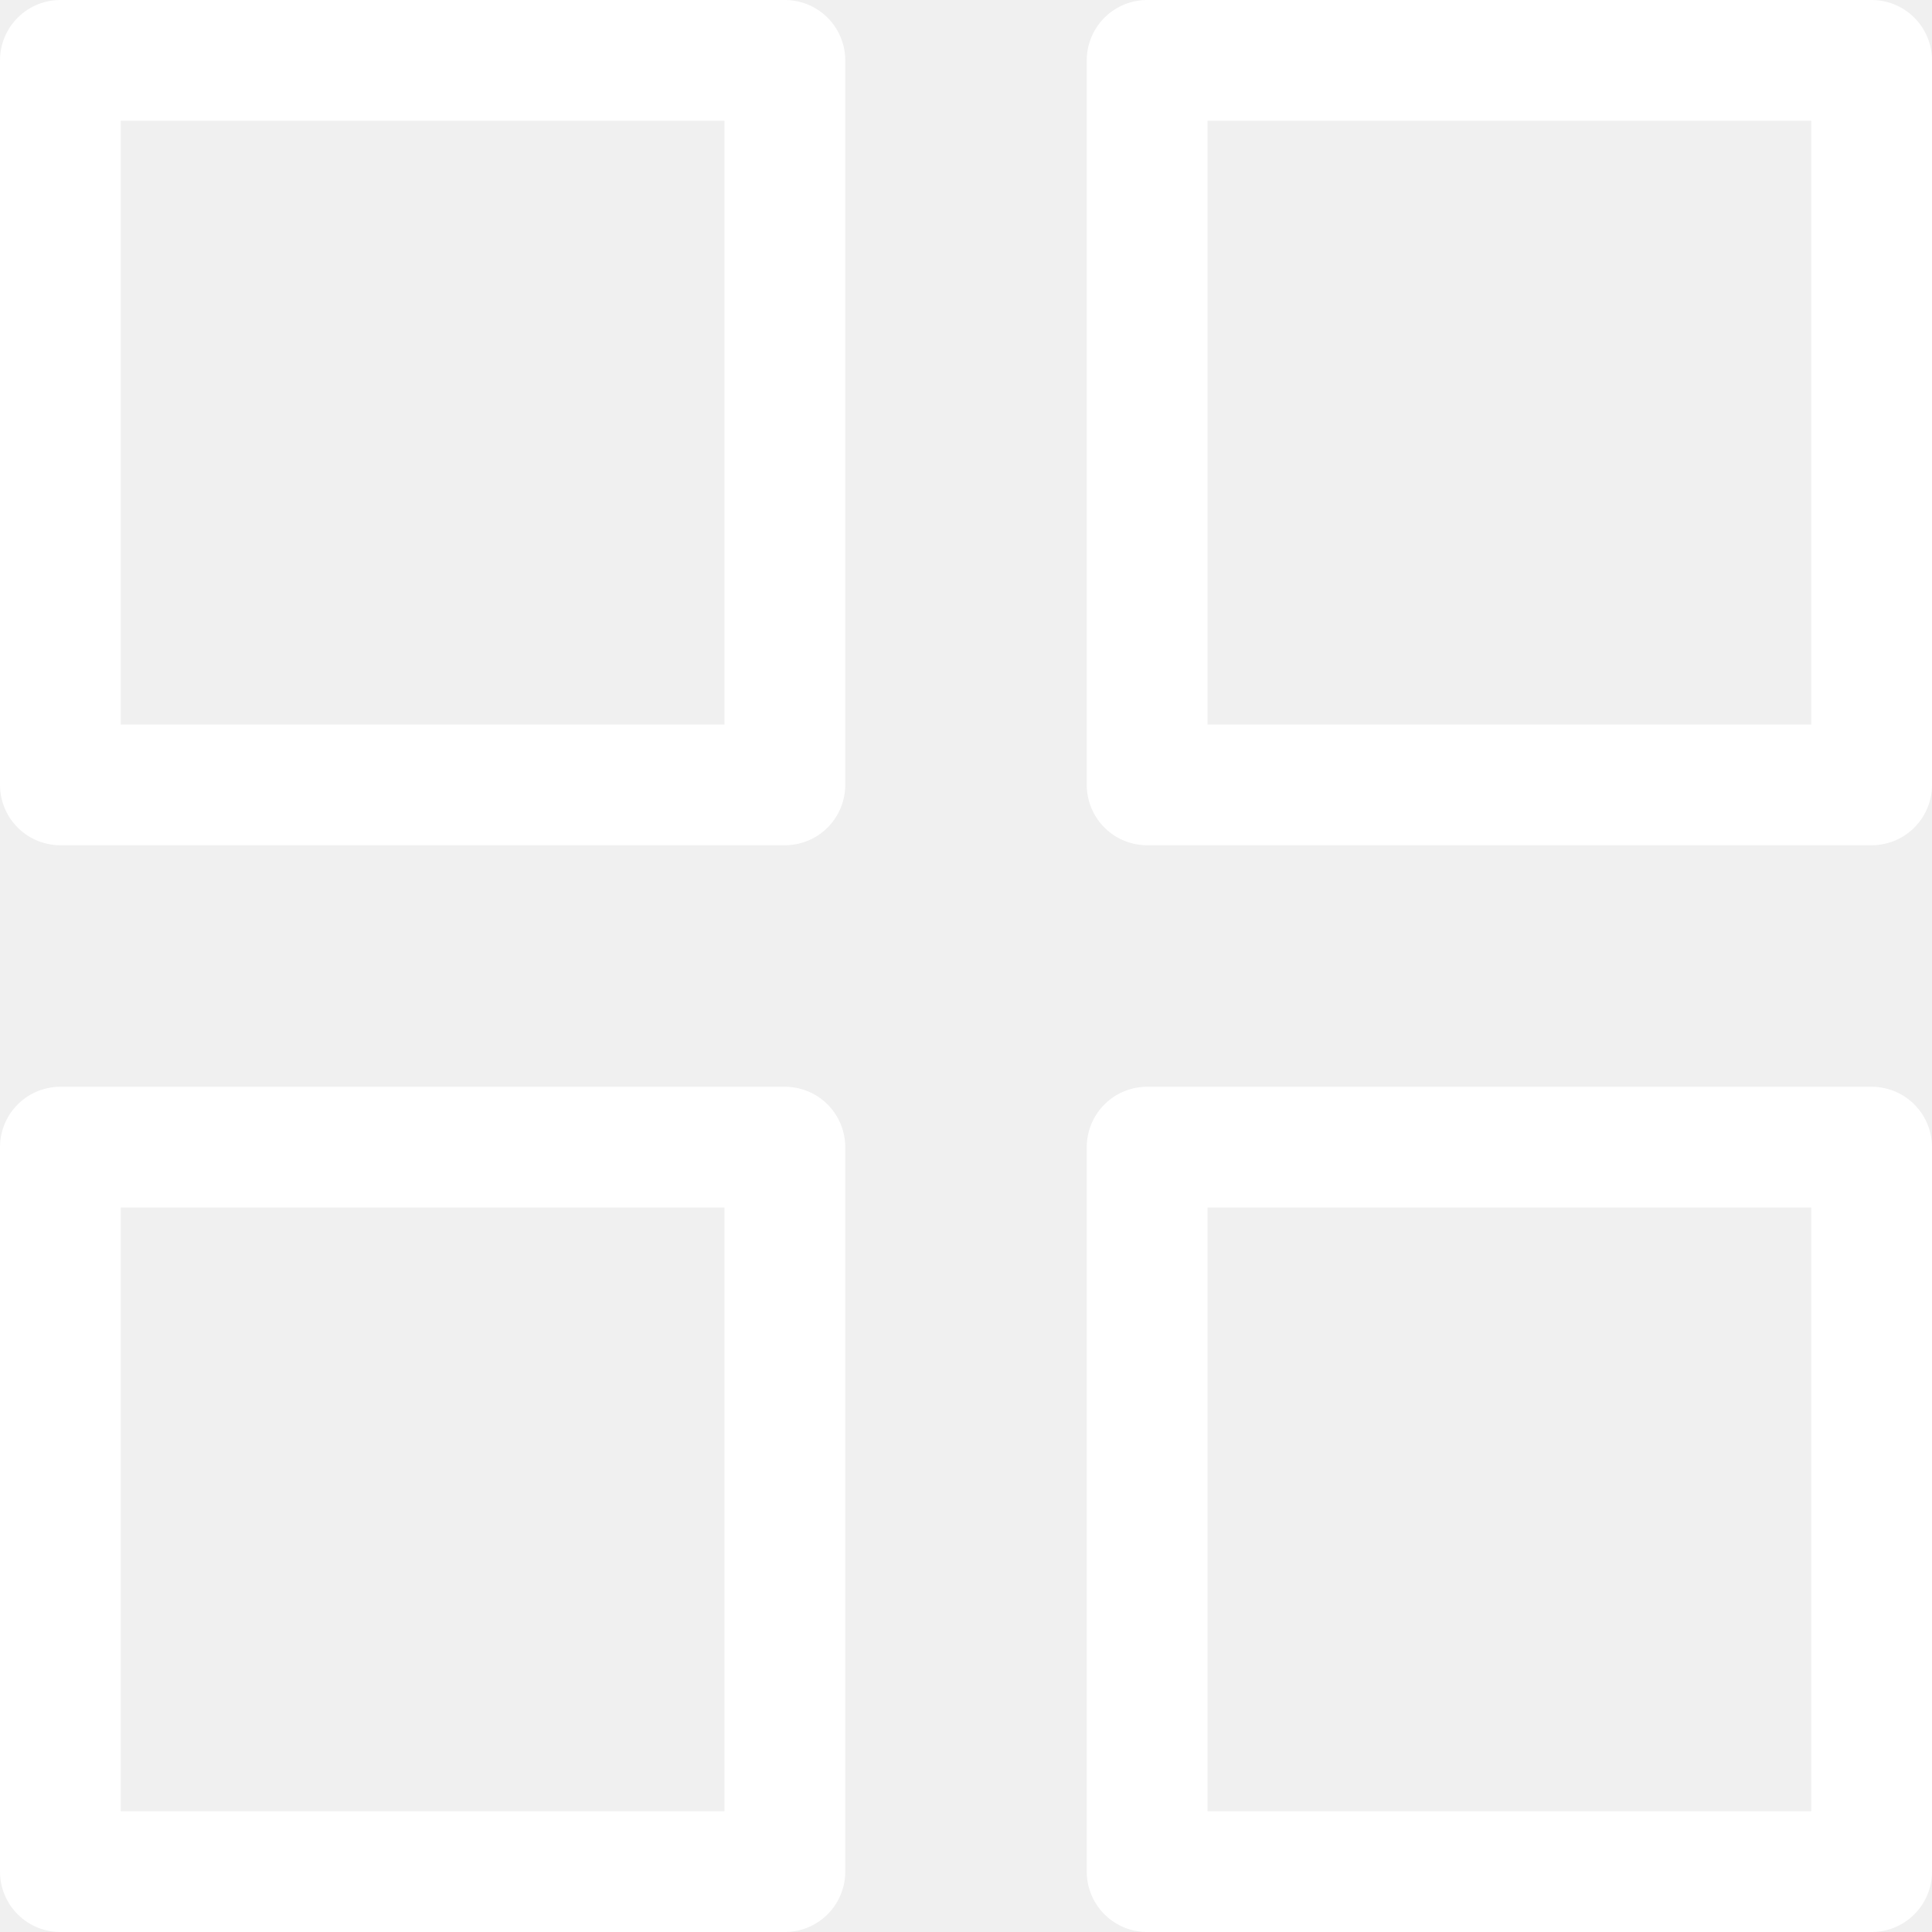
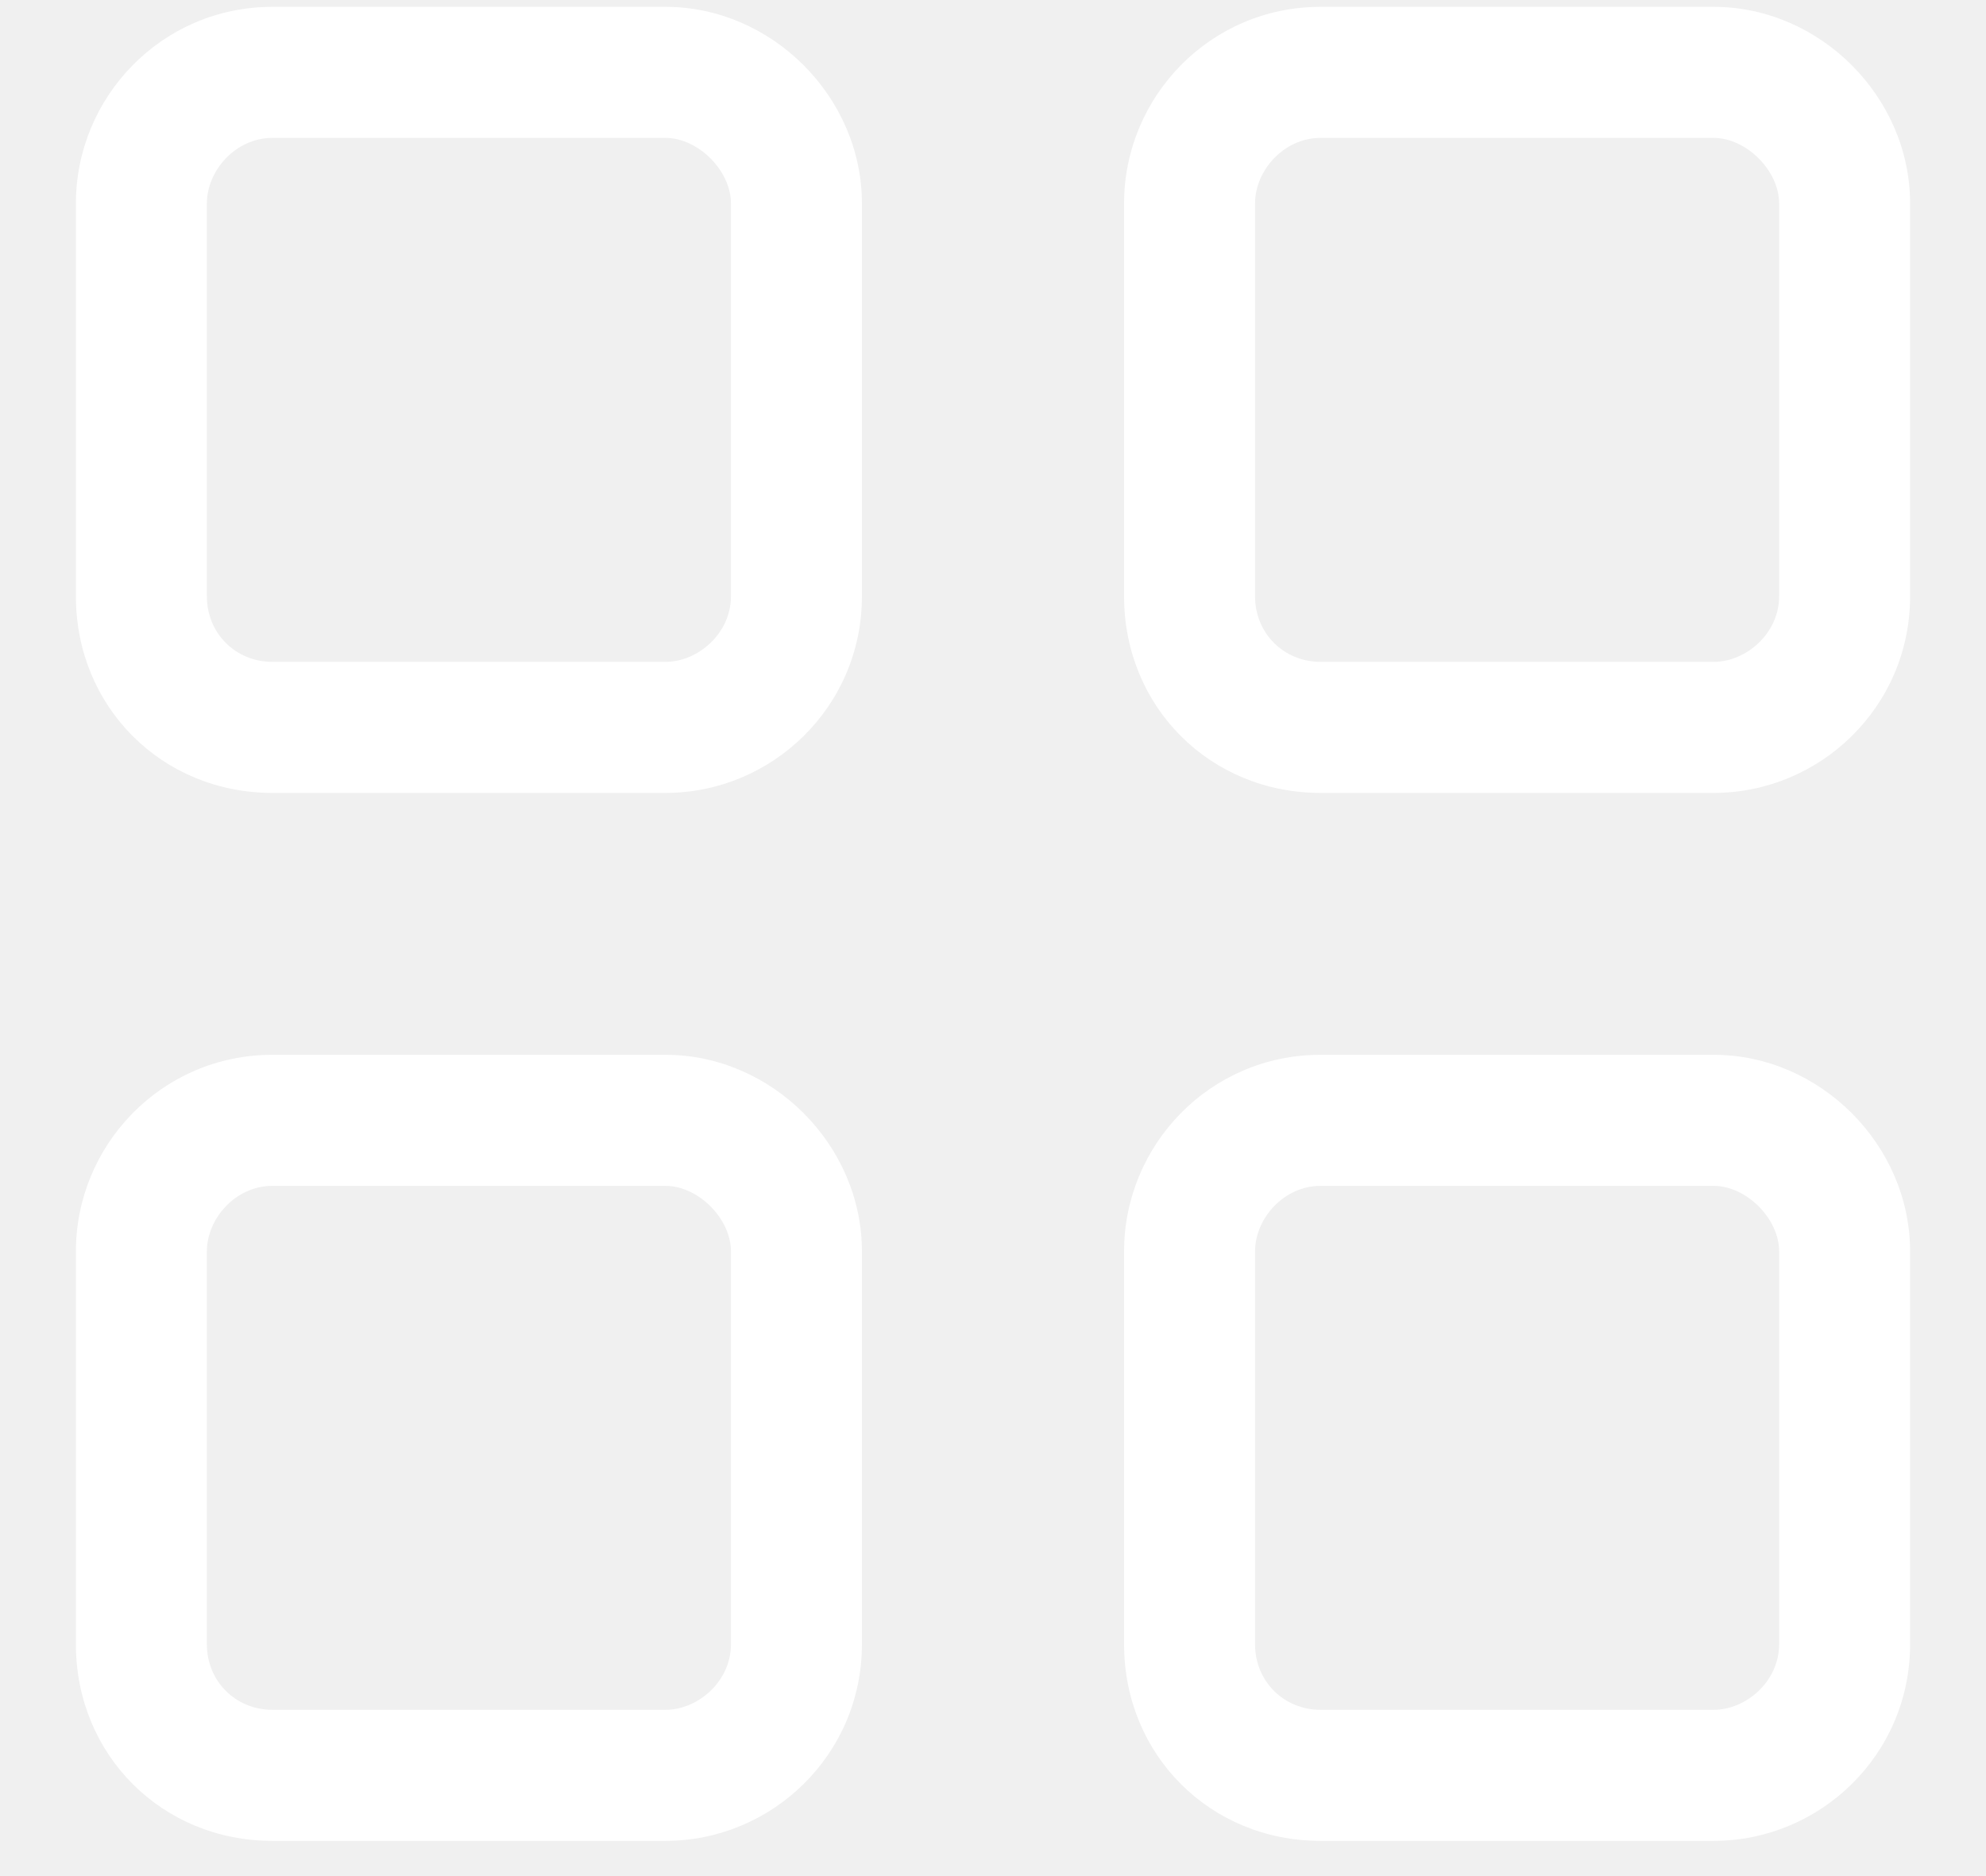
- <svg xmlns="http://www.w3.org/2000/svg" width="16" height="16" viewBox="0 0 16 16">
-   <defs>
-     <style>.a{fill:none;stroke:#fff;stroke-linecap:round;stroke-linejoin:round;stroke-miterlimit:10;}</style>
-   </defs>
-   <g transform="translate(-0.5 -0.5)">
-     <rect class="a" width="6" height="6" transform="translate(1 1)" />
-     <rect class="a" width="6" height="6" transform="translate(16 7) rotate(180)" />
-     <rect class="a" width="6" height="6" transform="translate(1 10)" />
-     <rect class="a" width="6" height="6" transform="translate(16 16) rotate(180)" />
-   </g>
+ <svg xmlns="http://www.w3.org/2000/svg" width="18" height="17" viewBox="0 0 18 17" fill="none">
+   <path d="M0.688 1.844C0.688 0.879 1.467 0.062 2.469 0.062H6.031C6.996 0.062 7.812 0.879 7.812 1.844V5.406C7.812 6.408 6.996 7.188 6.031 7.188H2.469C1.467 7.188 0.688 6.408 0.688 5.406V1.844ZM1.875 1.844V5.406C1.875 5.74 2.135 6 2.469 6H6.031C6.328 6 6.625 5.74 6.625 5.406V1.844C6.625 1.547 6.328 1.25 6.031 1.25H2.469C2.135 1.25 1.875 1.547 1.875 1.844ZM0.688 11.344C0.688 10.379 1.467 9.562 2.469 9.562H6.031C6.996 9.562 7.812 10.379 7.812 11.344V14.906C7.812 15.908 6.996 16.688 6.031 16.688H2.469C1.467 16.688 0.688 15.908 0.688 14.906V11.344ZM1.875 11.344V14.906C1.875 15.24 2.135 15.5 2.469 15.5H6.031C6.328 15.5 6.625 15.24 6.625 14.906V11.344C6.625 11.047 6.328 10.75 6.031 10.75H2.469C2.135 10.75 1.875 11.047 1.875 11.344ZM15.531 0.062C16.496 0.062 17.312 0.879 17.312 1.844V5.406C17.312 6.408 16.496 7.188 15.531 7.188H11.969C10.967 7.188 10.188 6.408 10.188 5.406V1.844C10.188 0.879 10.967 0.062 11.969 0.062H15.531ZM15.531 1.25H11.969C11.635 1.25 11.375 1.547 11.375 1.844V5.406C11.375 5.74 11.635 6 11.969 6H15.531C15.828 6 16.125 5.74 16.125 5.406V1.844C16.125 1.547 15.828 1.25 15.531 1.25ZM10.188 11.344C10.188 10.379 10.967 9.562 11.969 9.562H15.531C16.496 9.562 17.312 10.379 17.312 11.344V14.906C17.312 15.908 16.496 16.688 15.531 16.688H11.969C10.967 16.688 10.188 15.908 10.188 14.906V11.344ZM11.375 11.344V14.906C11.375 15.24 11.635 15.5 11.969 15.5H15.531C15.828 15.5 16.125 15.24 16.125 14.906V11.344C16.125 11.047 15.828 10.75 15.531 10.75H11.969C11.635 10.75 11.375 11.047 11.375 11.344Z" fill="white" />
</svg>
